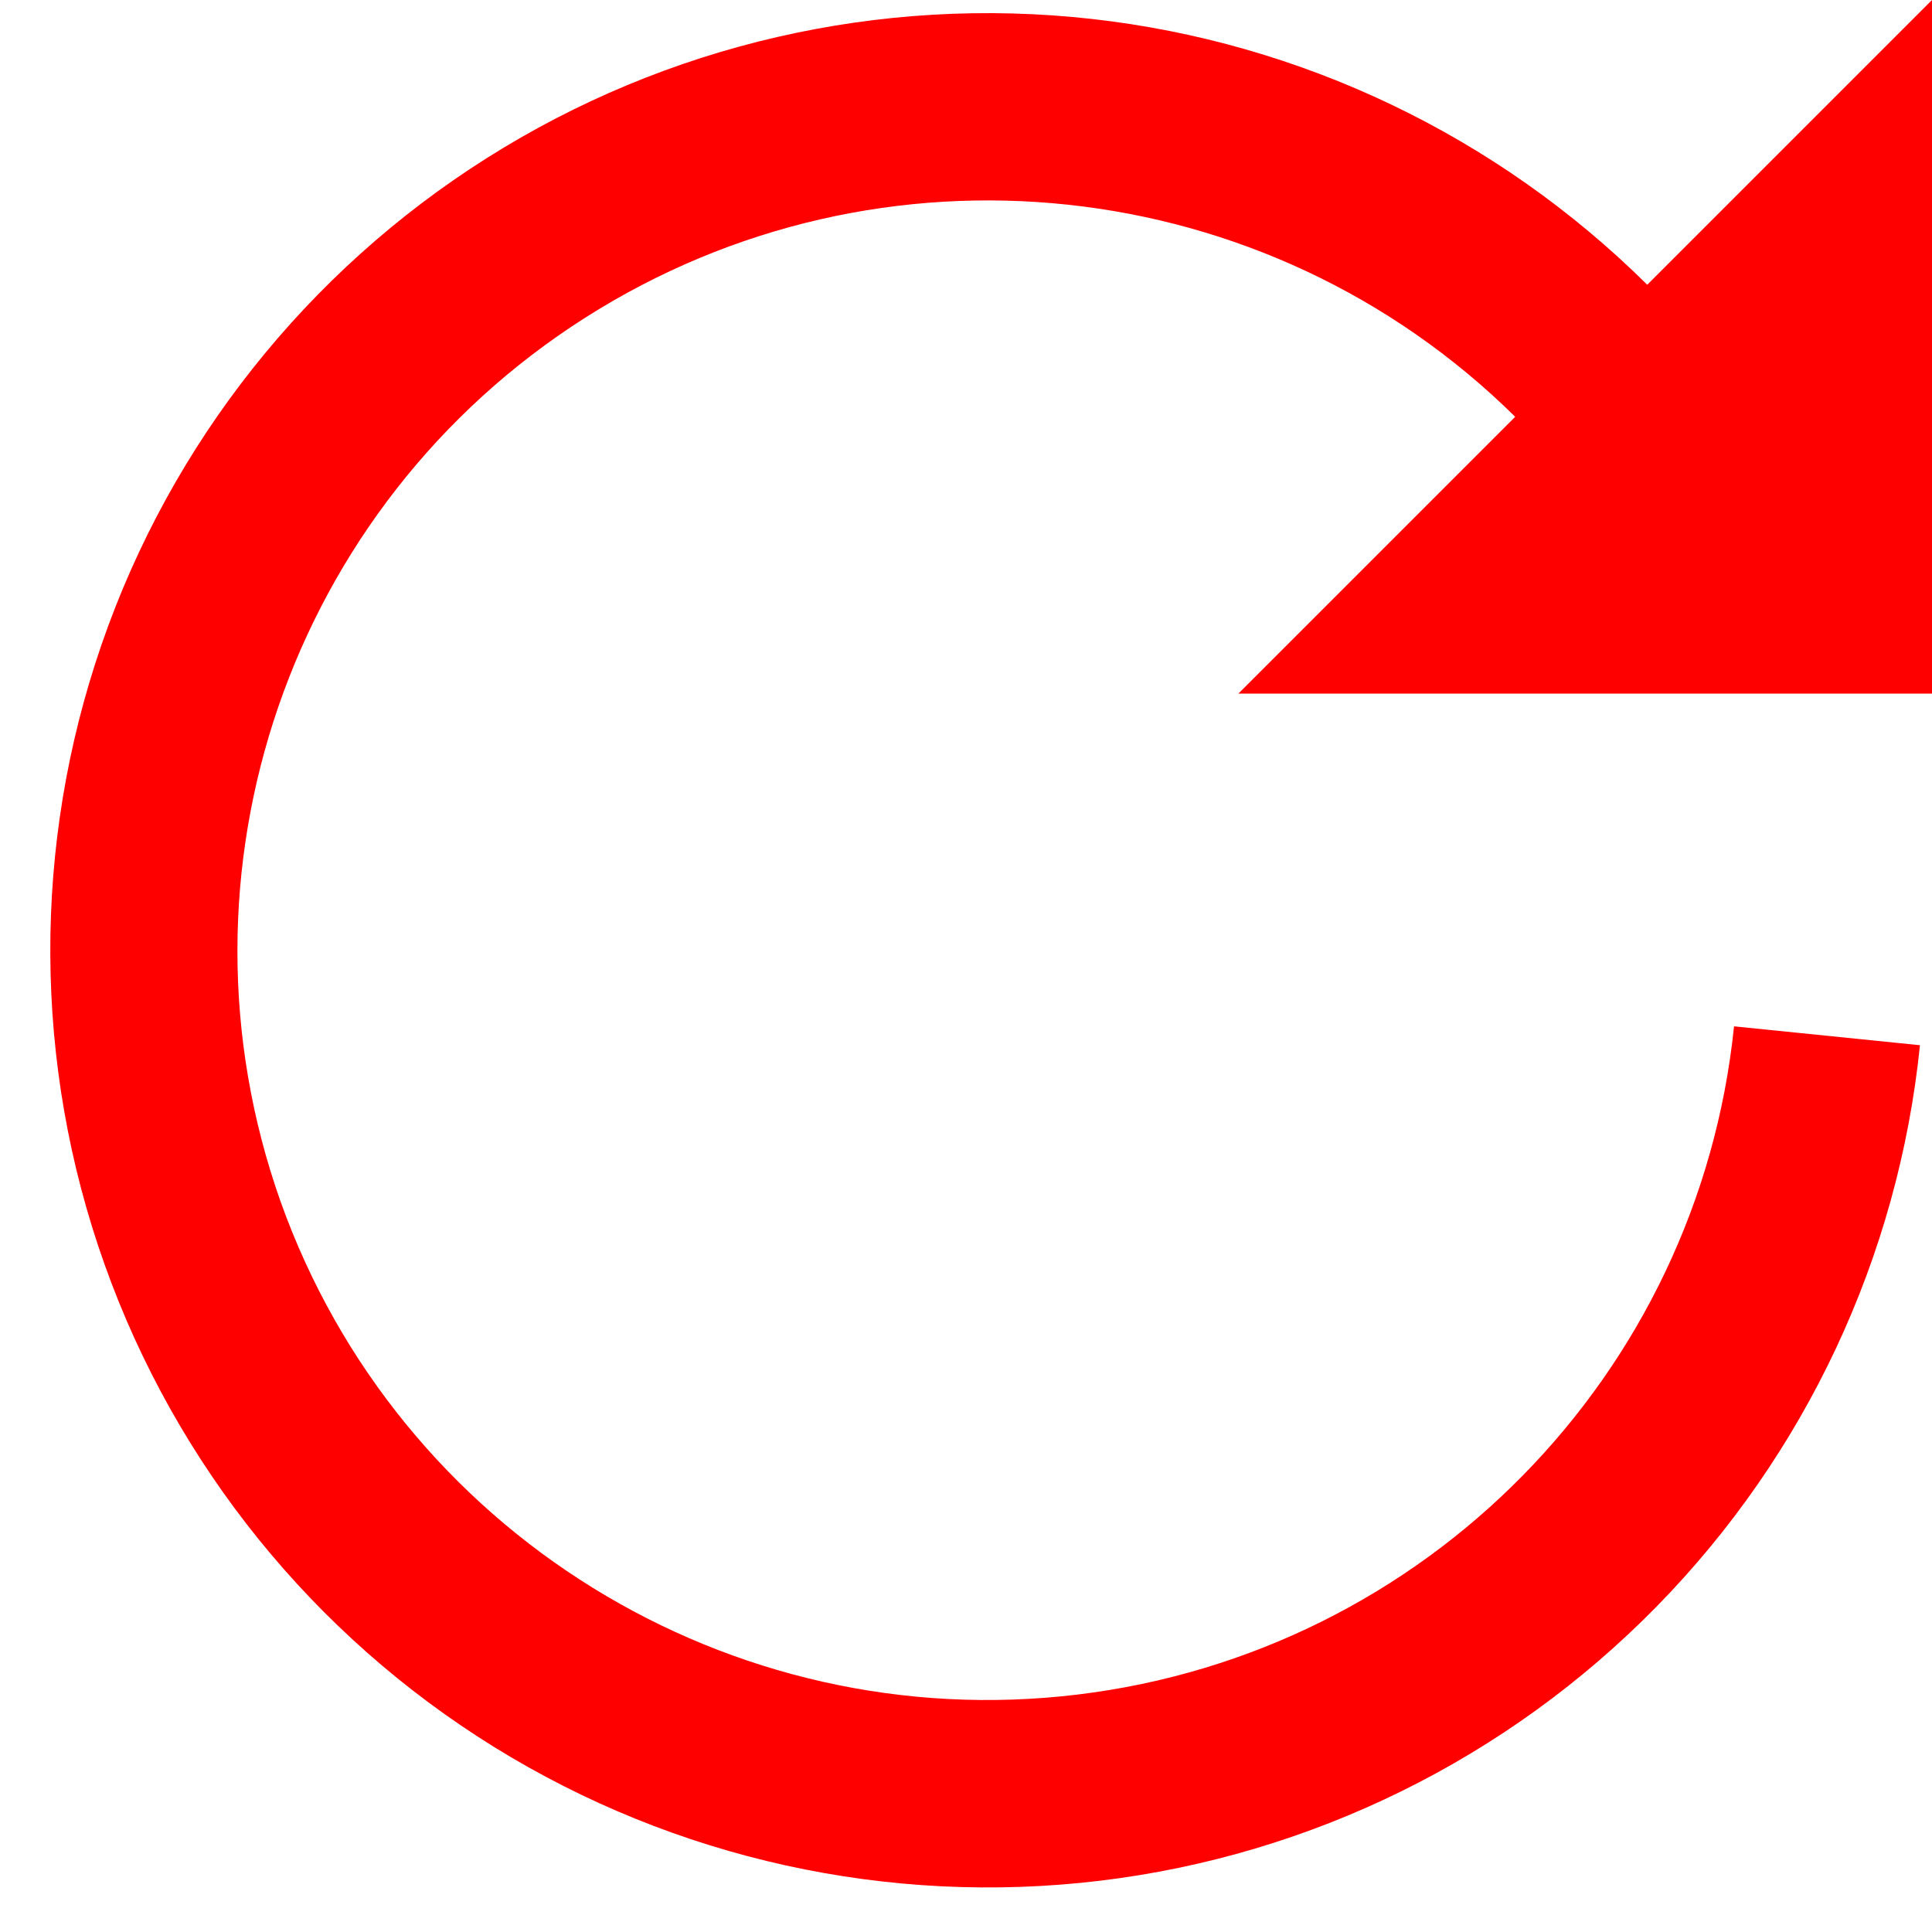
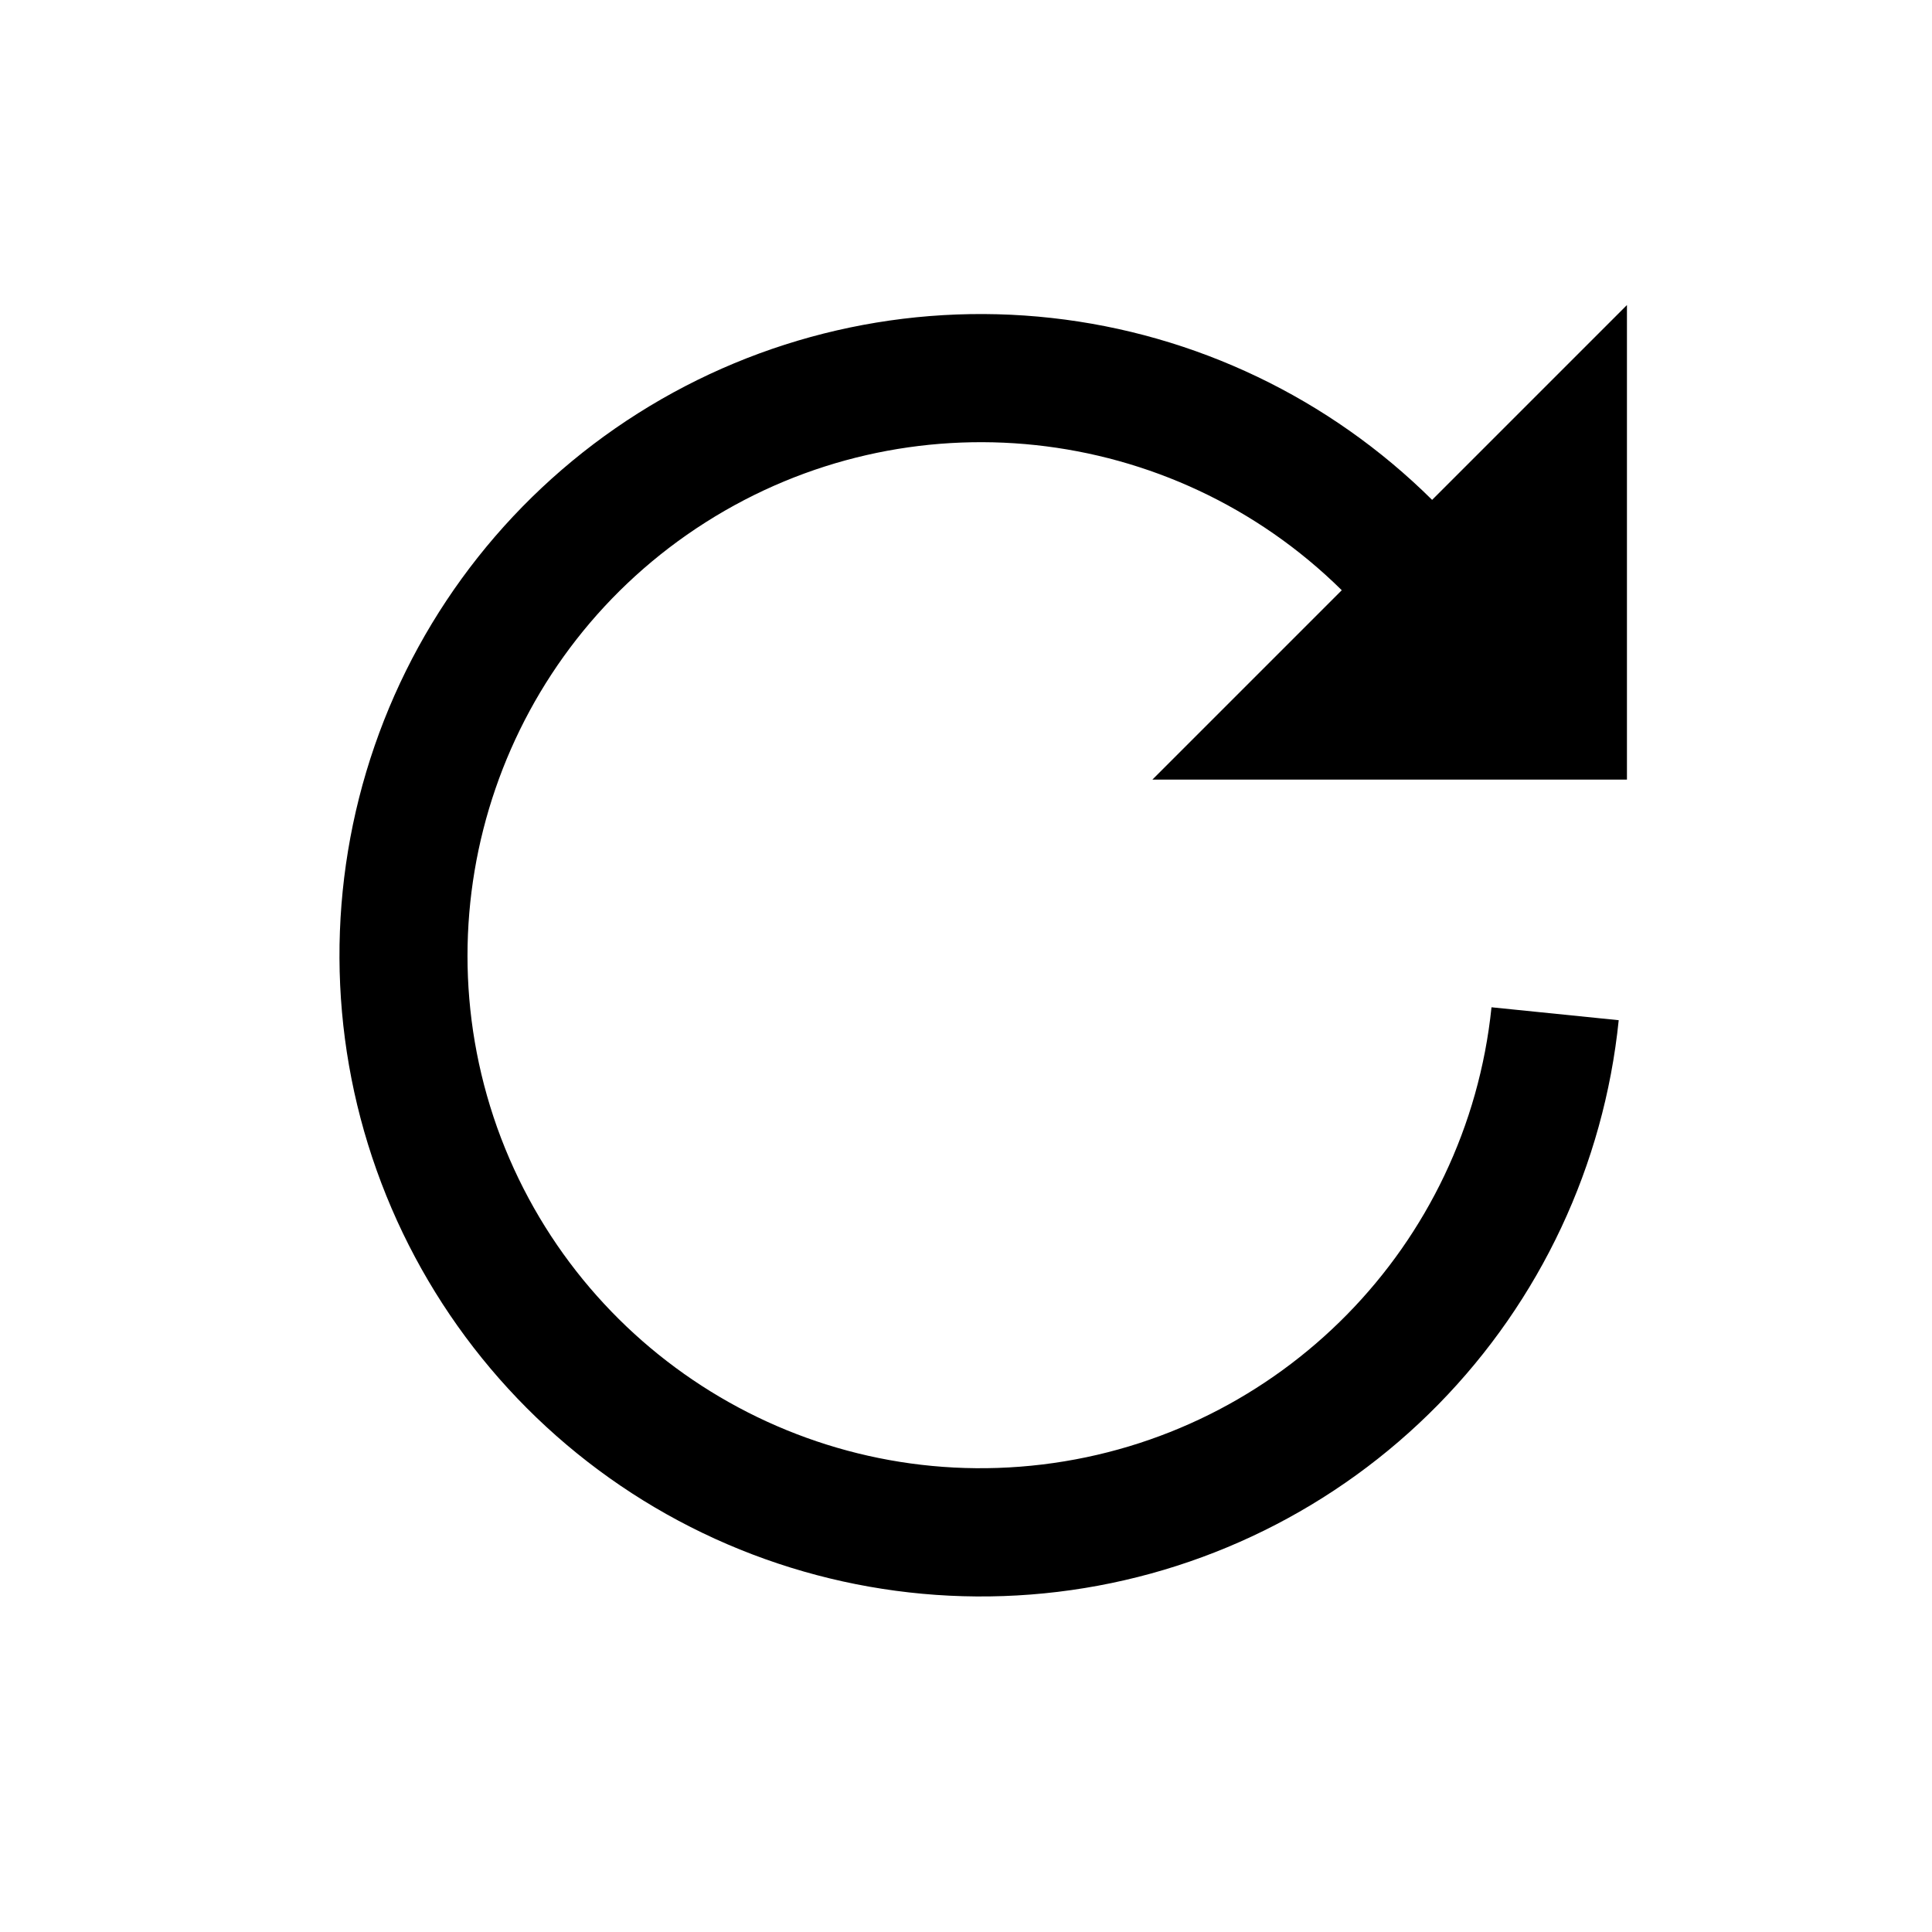
- <svg xmlns="http://www.w3.org/2000/svg" width="13" height="13" fill="red">
+ <svg xmlns="http://www.w3.org/2000/svg" width="13" height="13" viewBox="-3 -3 19 19" fill="#000000">
  <path fill-rule="evenodd" d="M10.195 2.805L8.333 4.667H13V0l-1.916 1.916C10.074.915 8.756.284 7.342.127c-1.423-.158-2.857.172-4.067.937S1.151 2.982.684 4.335.223 7.16.704 8.509a6.31 6.31 0 0 0 2.622 3.247c1.217.753 2.654 1.07 4.076.899s2.742-.822 3.744-1.844a6.31 6.31 0 0 0 1.773-3.778l-1.251-.127a5.05 5.05 0 0 1-9.779 1.182 5.05 5.05 0 0 1 8.307-5.283z" />
</svg>
